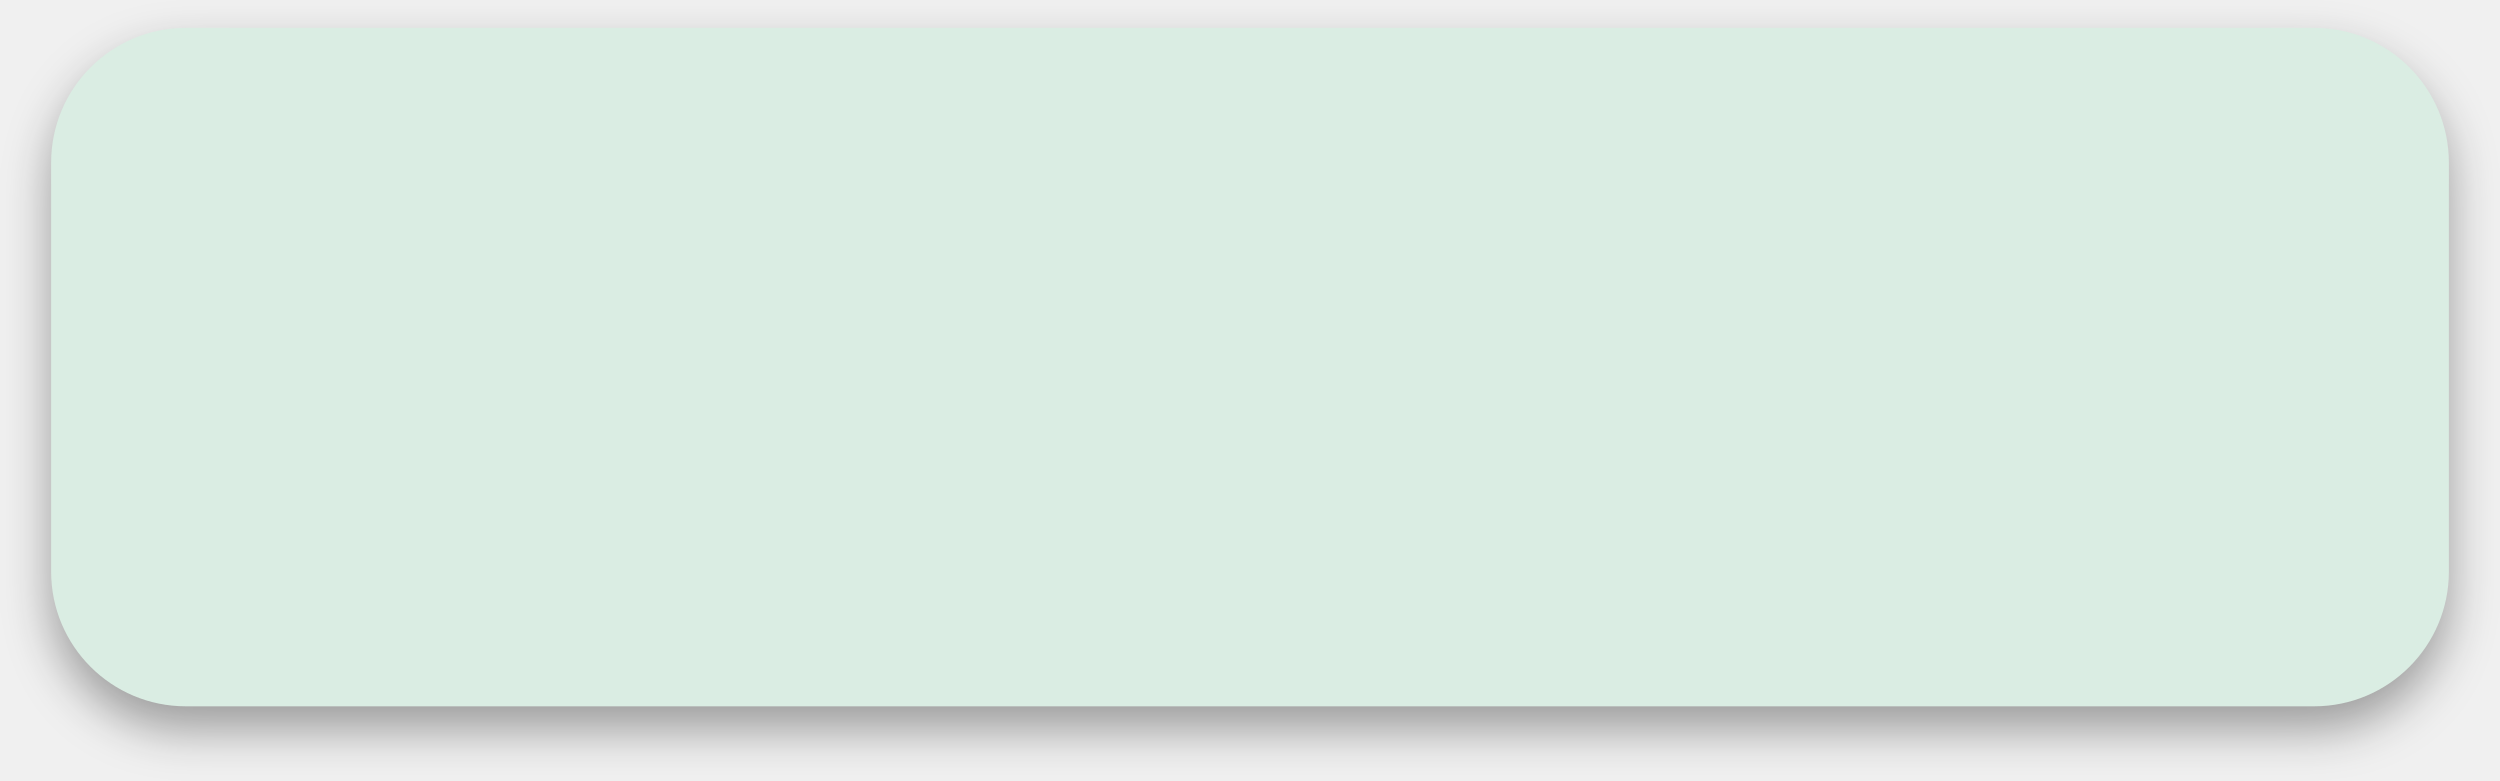
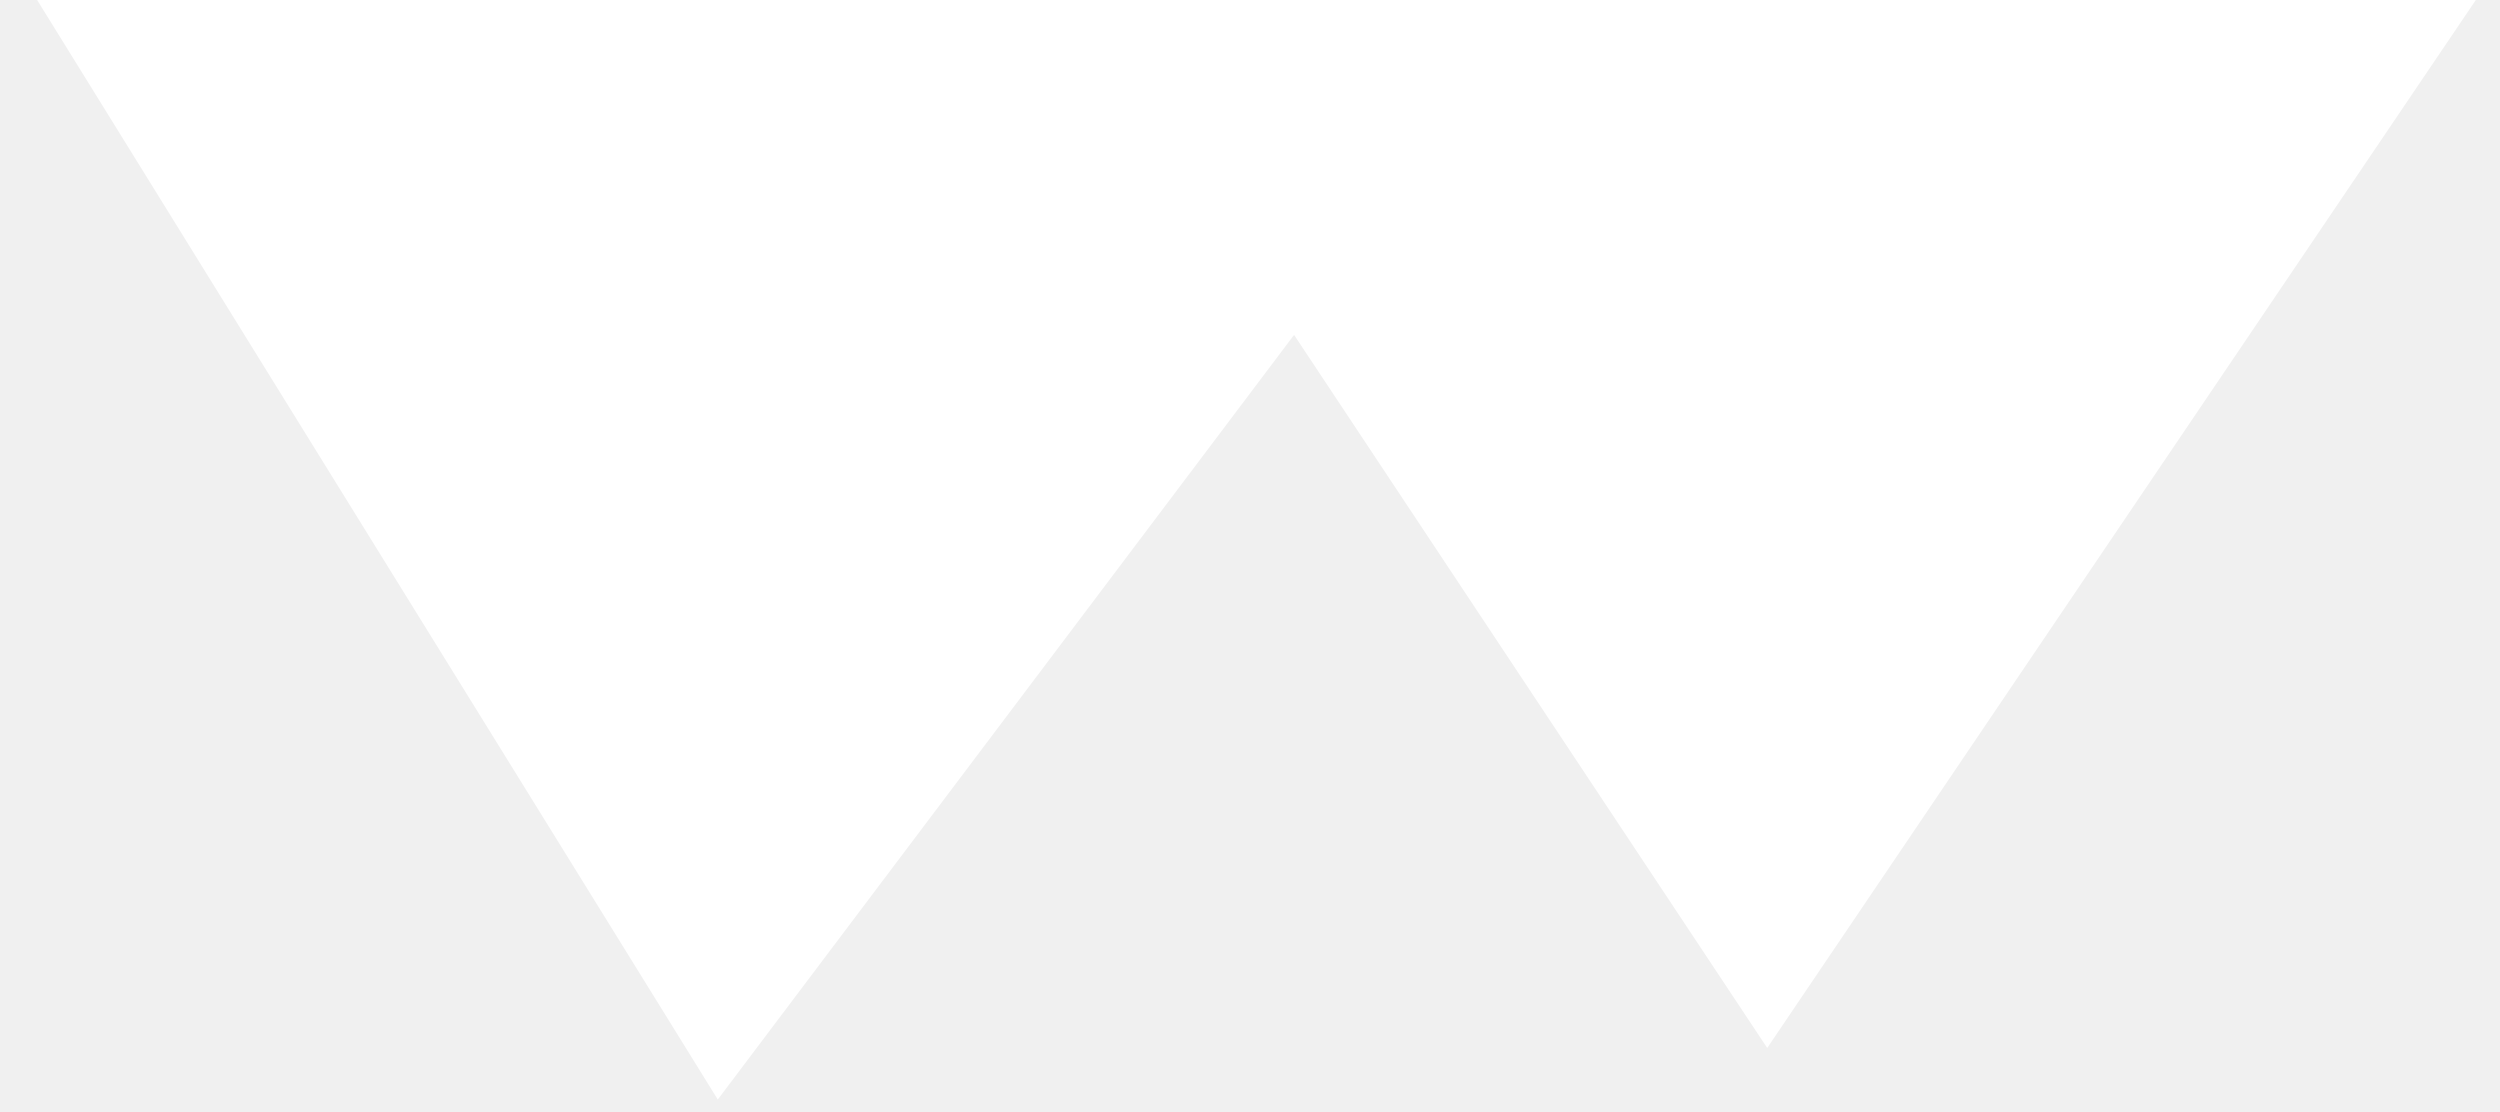
- <svg xmlns="http://www.w3.org/2000/svg" xmlns:xlink="http://www.w3.org/1999/xlink" version="1.1" width="538px" height="168px">
-   <defs>
-     <filter x="52px" y="178px" width="538px" height="168px" filterUnits="userSpaceOnUse" id="filter5518">
-       <feOffset dx="0" dy="5" in="SourceAlpha" result="shadowOffsetInner" />
-       <feGaussianBlur stdDeviation="5" in="shadowOffsetInner" result="shadowGaussian" />
-       <feComposite in2="shadowGaussian" operator="atop" in="SourceAlpha" result="shadowComposite" />
-       <feColorMatrix type="matrix" values="0 0 0 0 0  0 0 0 0 0  0 0 0 0 0  0 0 0 0.349 0  " in="shadowComposite" />
-     </filter>
-     <g id="widget5519">
-       <path d="M 63 213  A 29 29 0 0 1 92 184 L 550 184  A 29 29 0 0 1 579 213 L 579 301  A 29 29 0 0 1 550 330 L 92 330  A 29 29 0 0 1 63 301 L 63 213  Z " fill-rule="nonzero" fill="#daede3" stroke="none" />
-     </g>
-   </defs>
-   <g transform="matrix(1 0 0 1 -52 -178 )">
-     <use xlink:href="#widget5519" filter="url(#filter5518)" />
-     <use xlink:href="#widget5519" />
+ <svg xmlns="http://www.w3.org/2000/svg" version="1.1" width="27px" height="12px">
+   <g transform="matrix(1 0 0 1 -626 -244 )">
+     <path d="M 26.739 0  L 0.401 0  L 7.752 11.875  L 13.976 3.617  L 19.086 11.318  L 26.739 0  Z " fill-rule="nonzero" fill="#ffffff" stroke="none" transform="matrix(1 0 0 1 626 244 )" />
  </g>
</svg>
